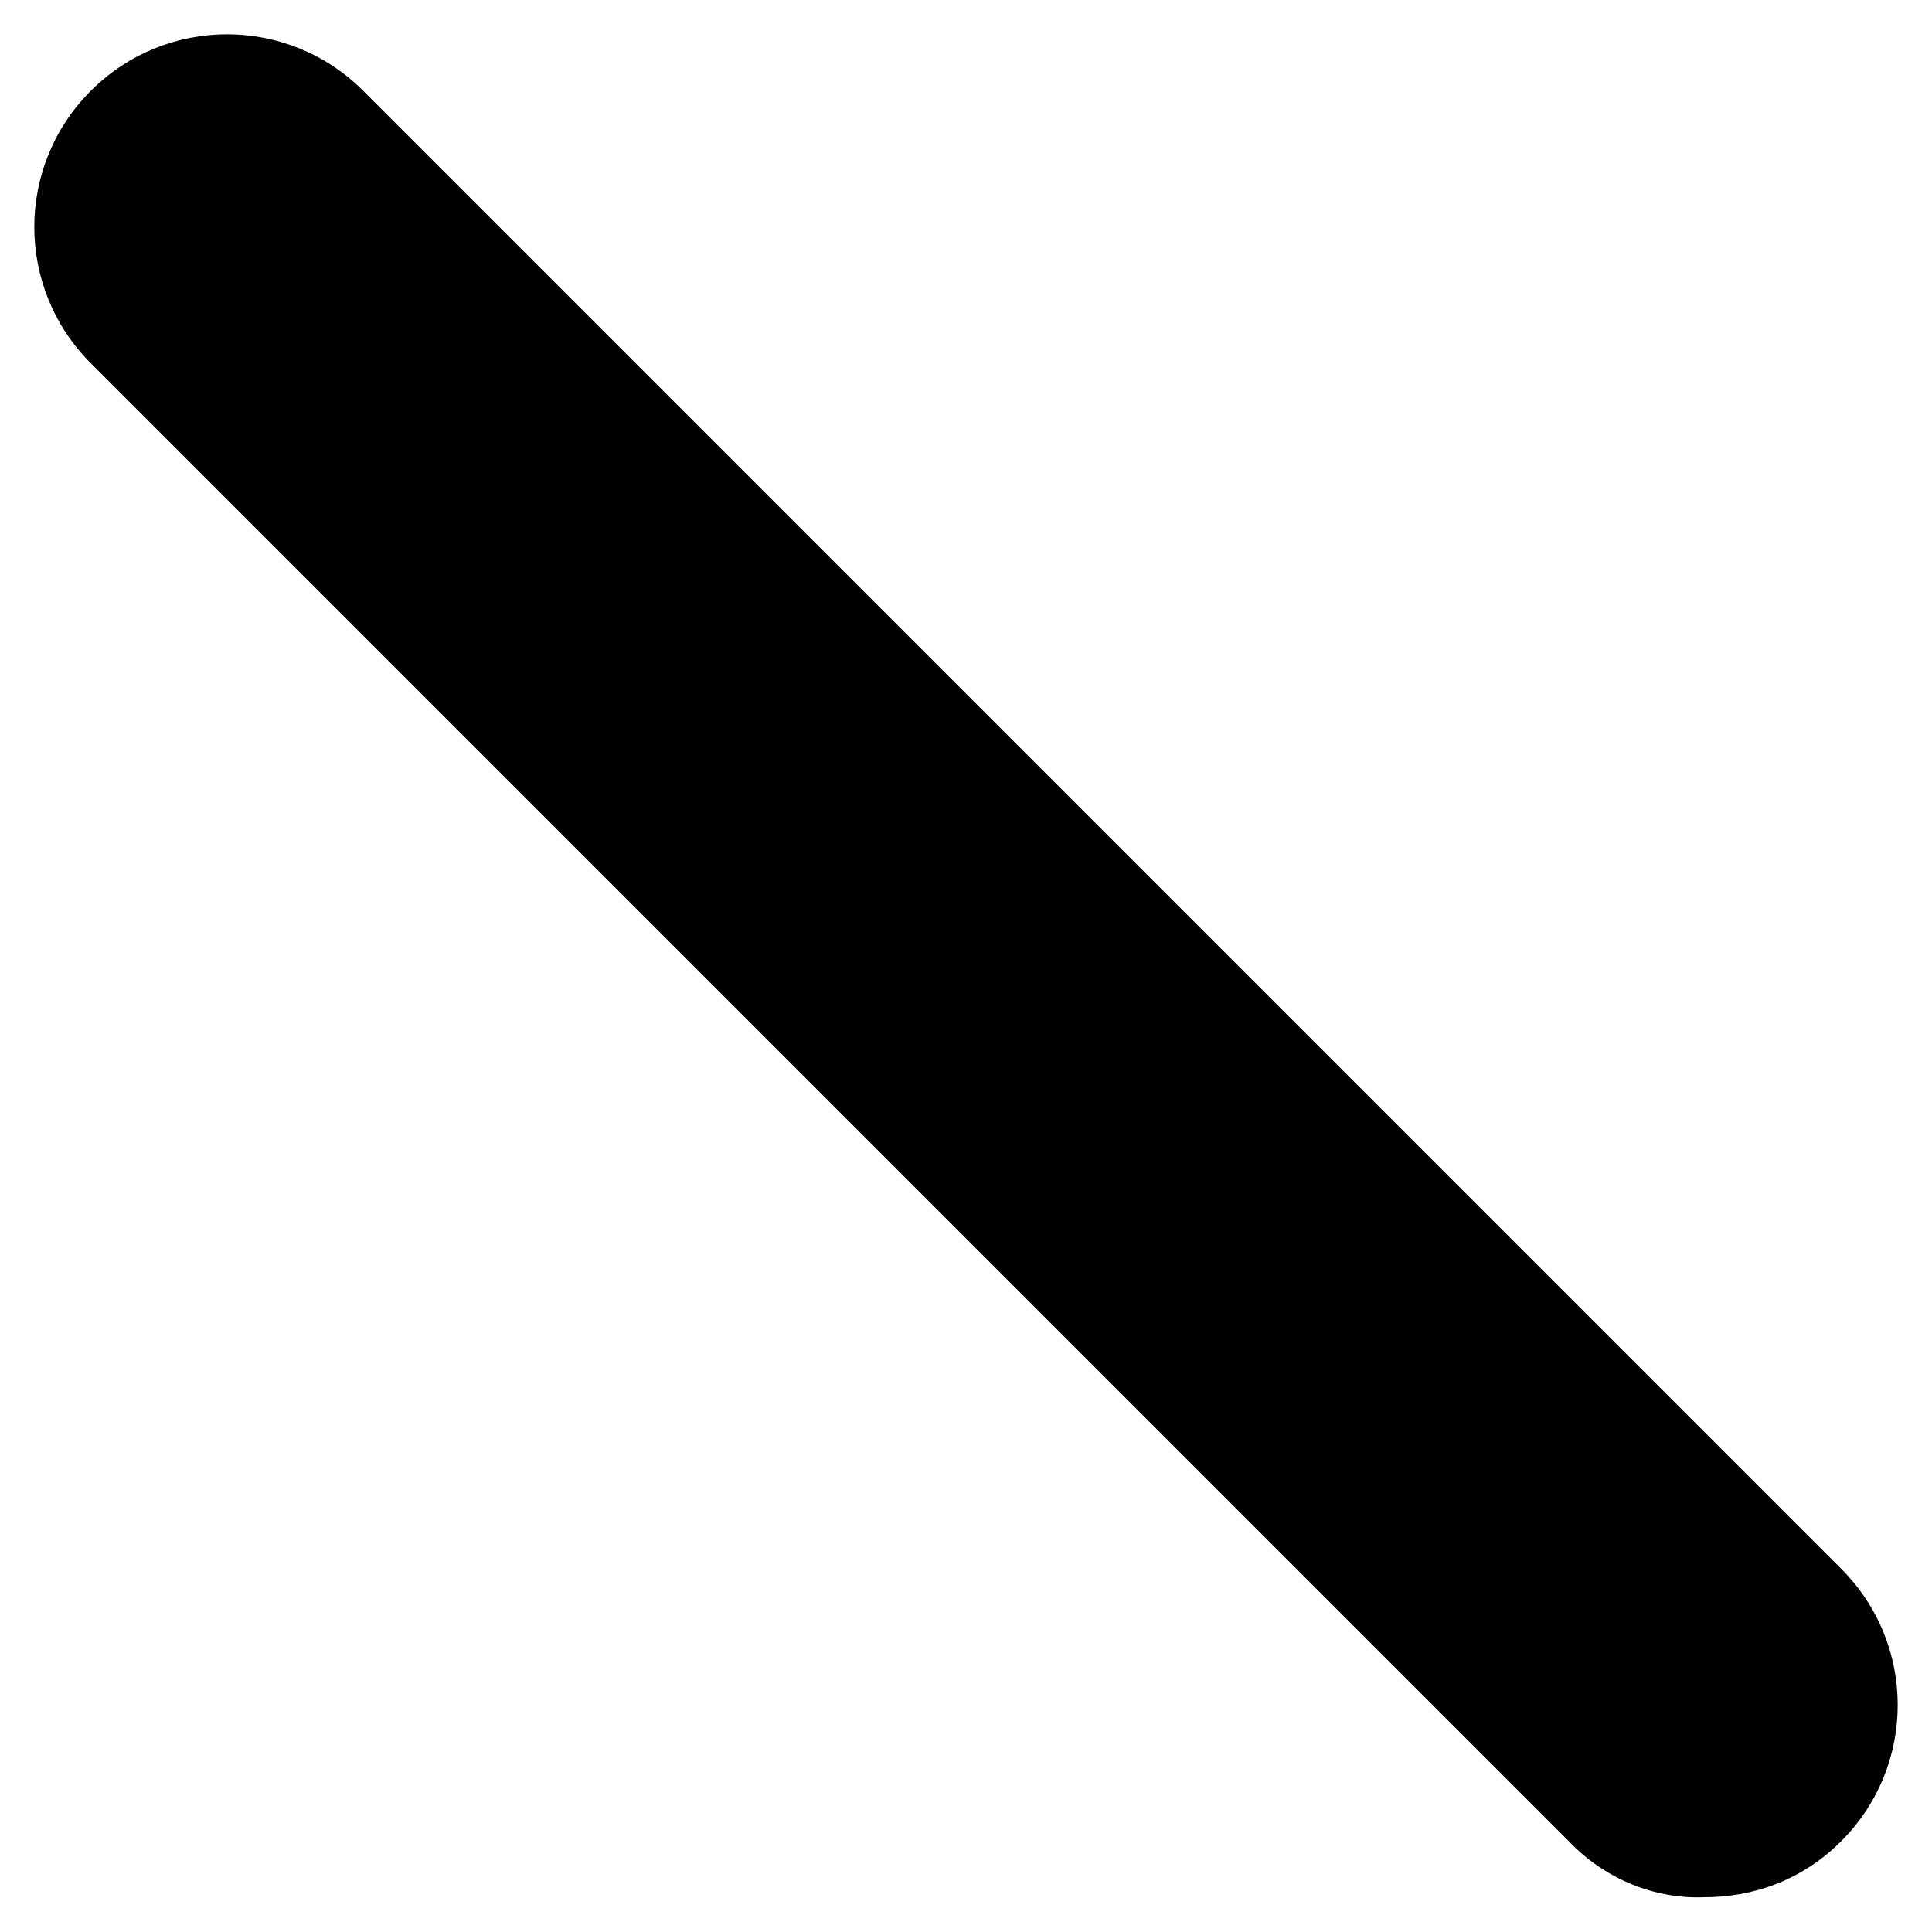
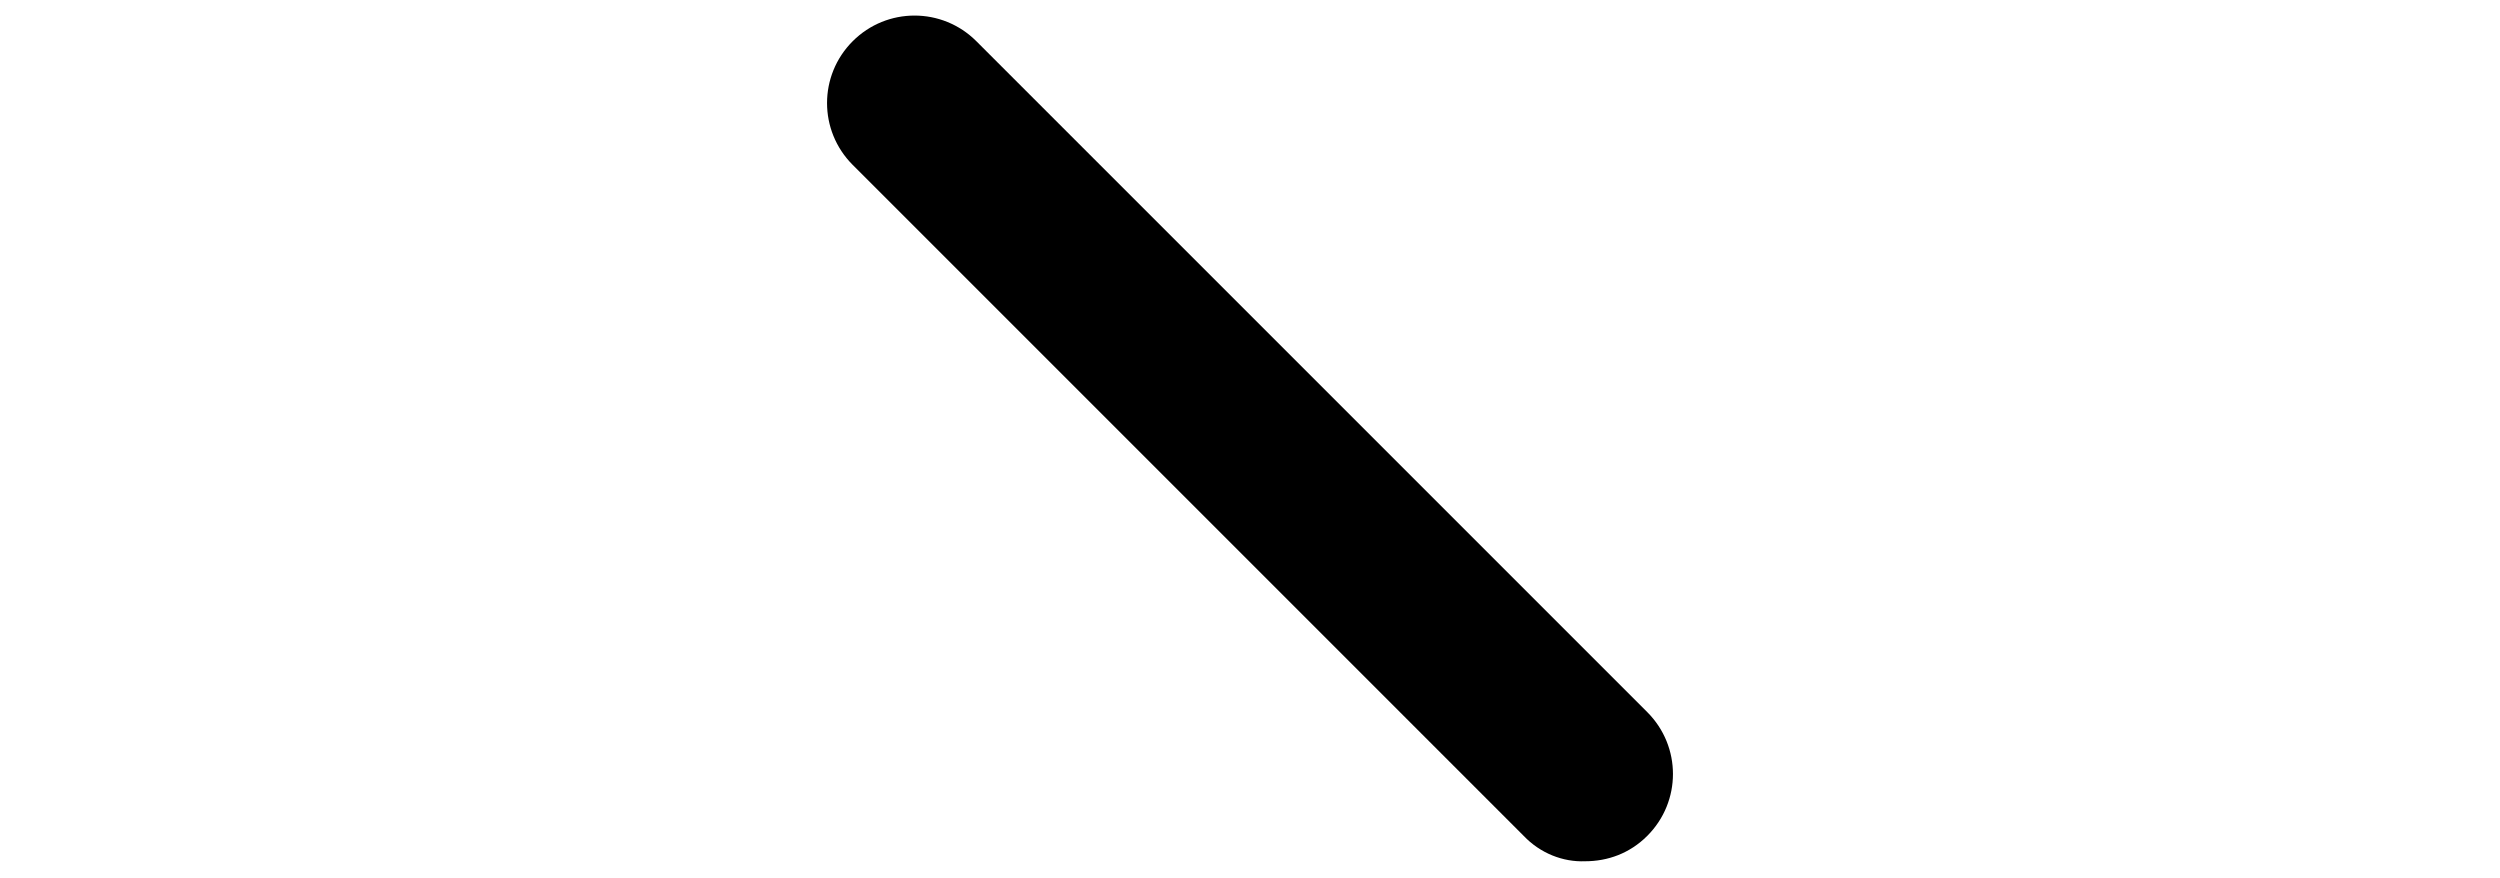
- <svg xmlns="http://www.w3.org/2000/svg" viewBox="-205 207 100 100">
+ <svg xmlns="http://www.w3.org/2000/svg" width="305" height="107" viewBox="-205 207 100 100">
  <path d="M-123.8 302.3l-76.5-76.5c-3.9-3.9-3.9-10.2 0-14.1 3.9-3.9 10.2-3.9 14.1 0l76.5 76.5c3.9 3.9 3.9 10.2 0 14.1-2 2-4.5 2.9-7.1 2.9-2.5.1-5.1-.9-7-2.9z" />
</svg>
